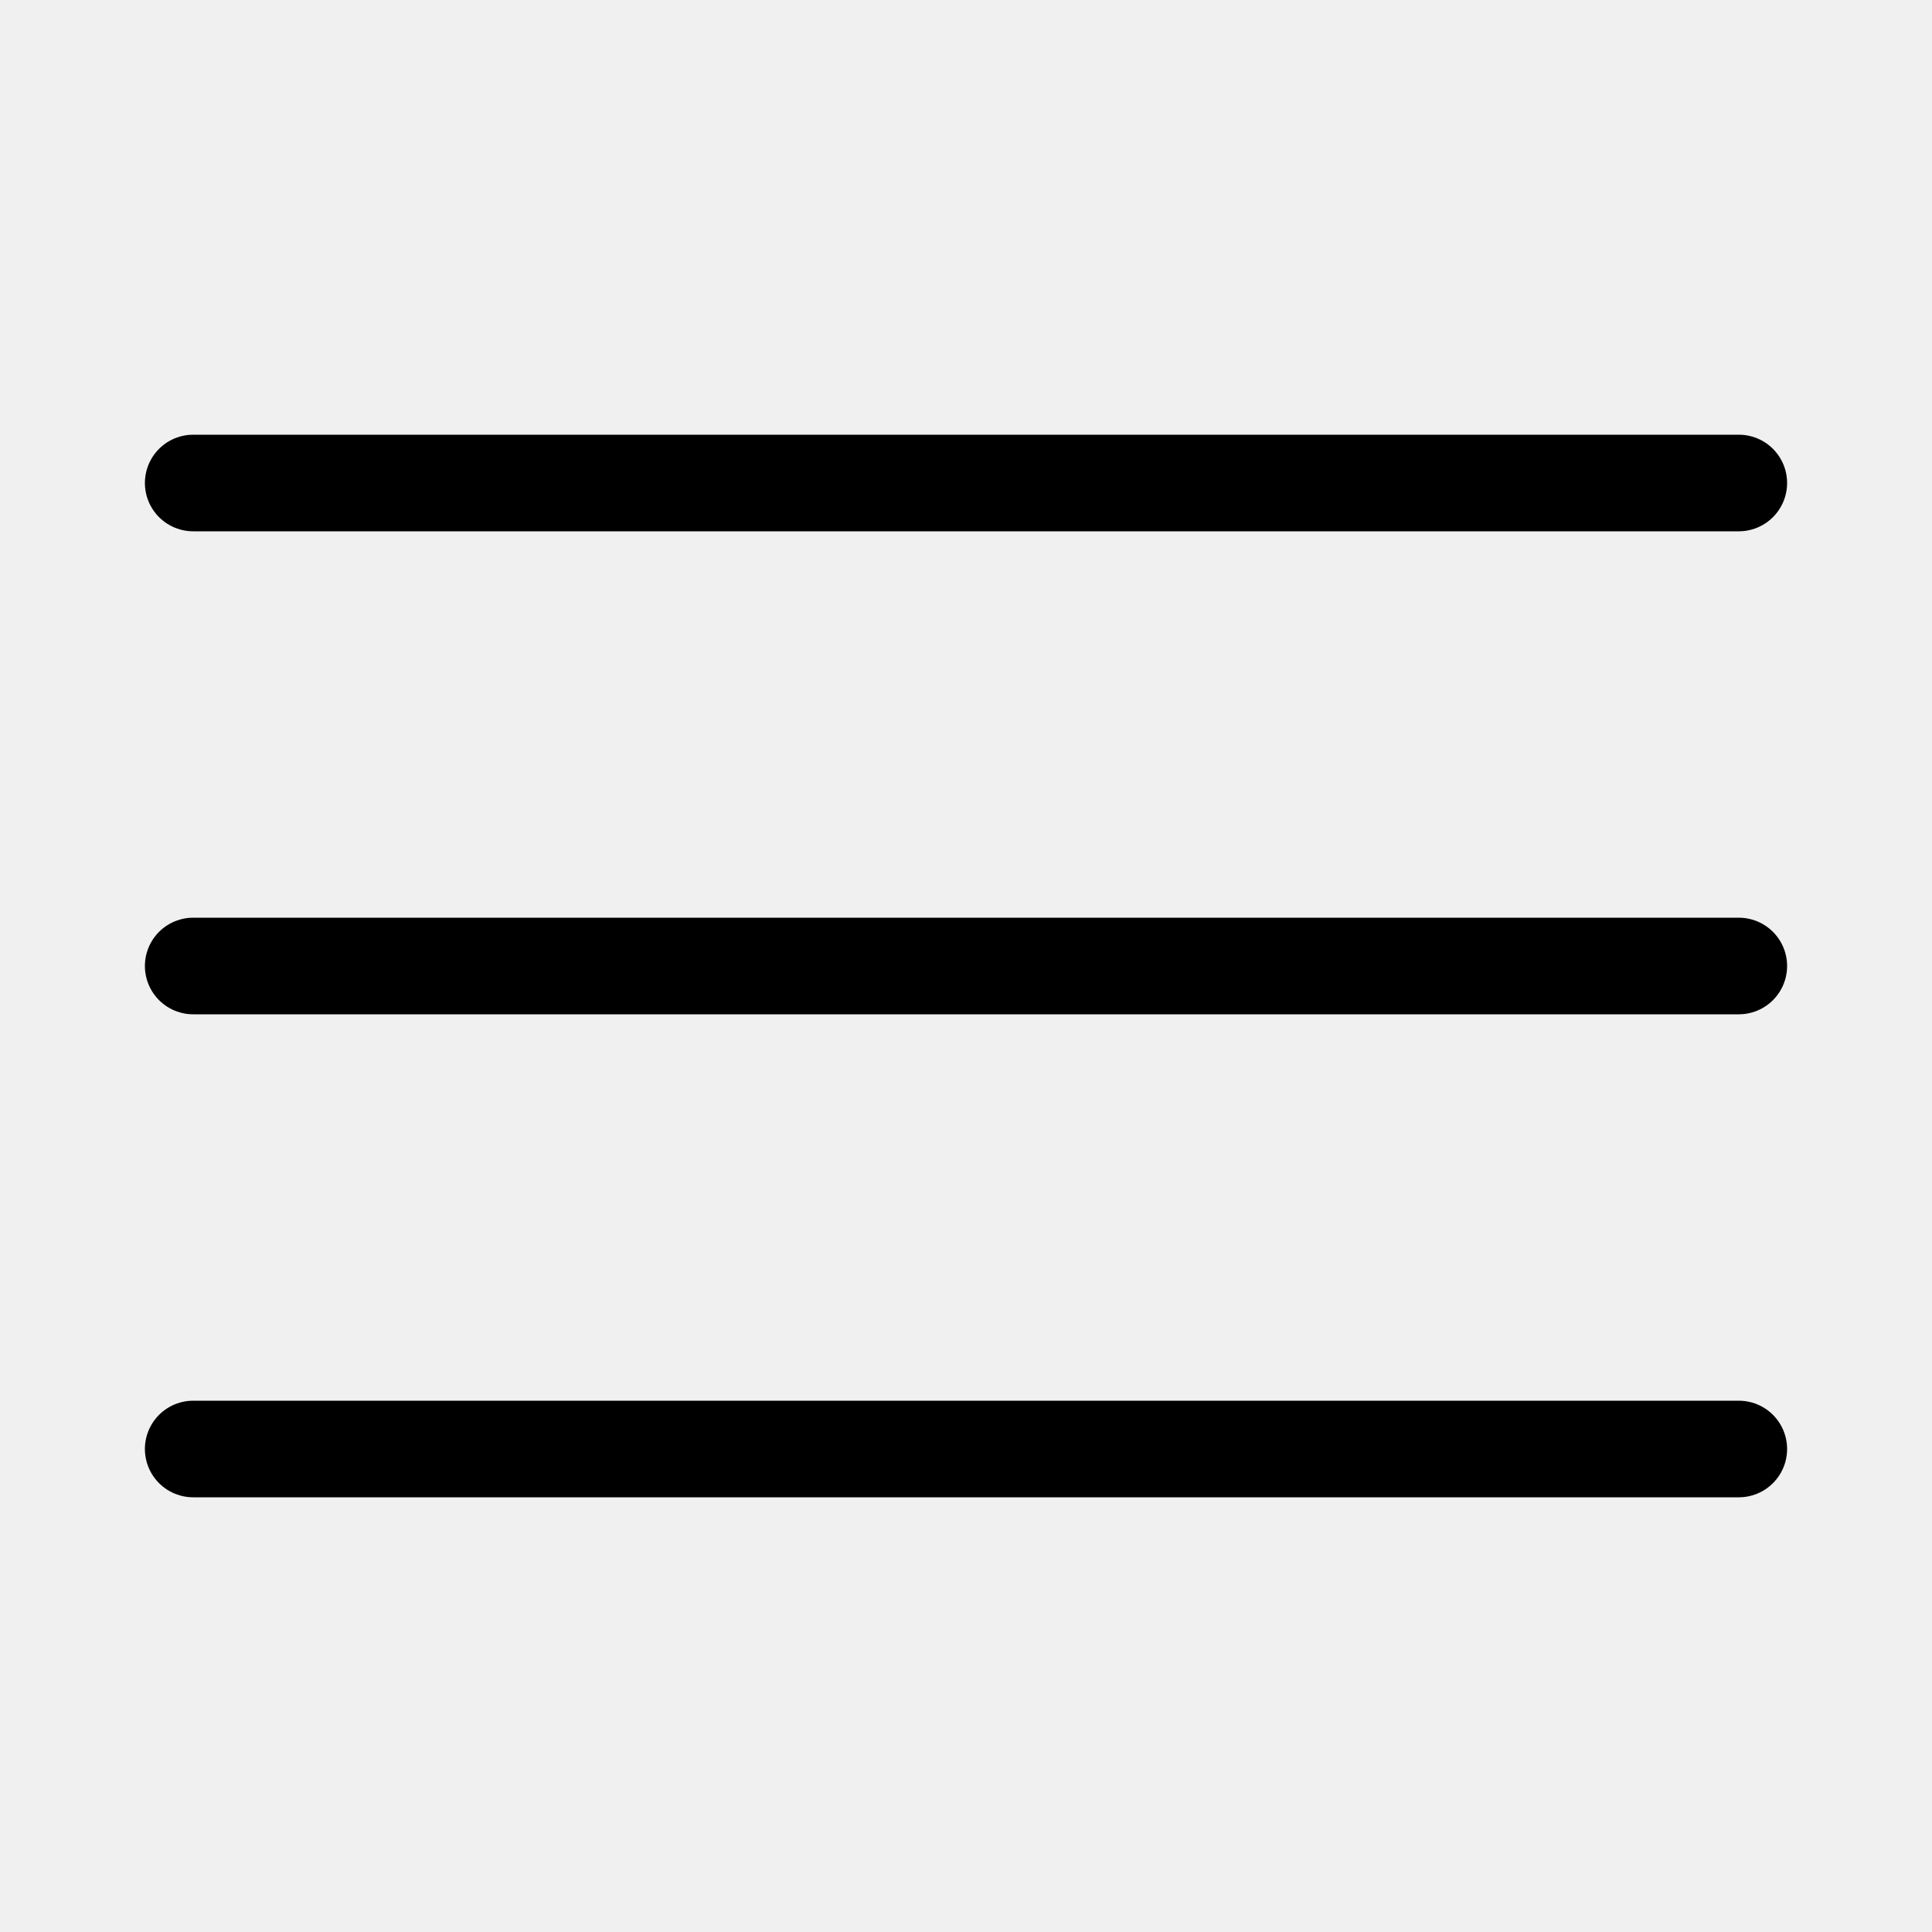
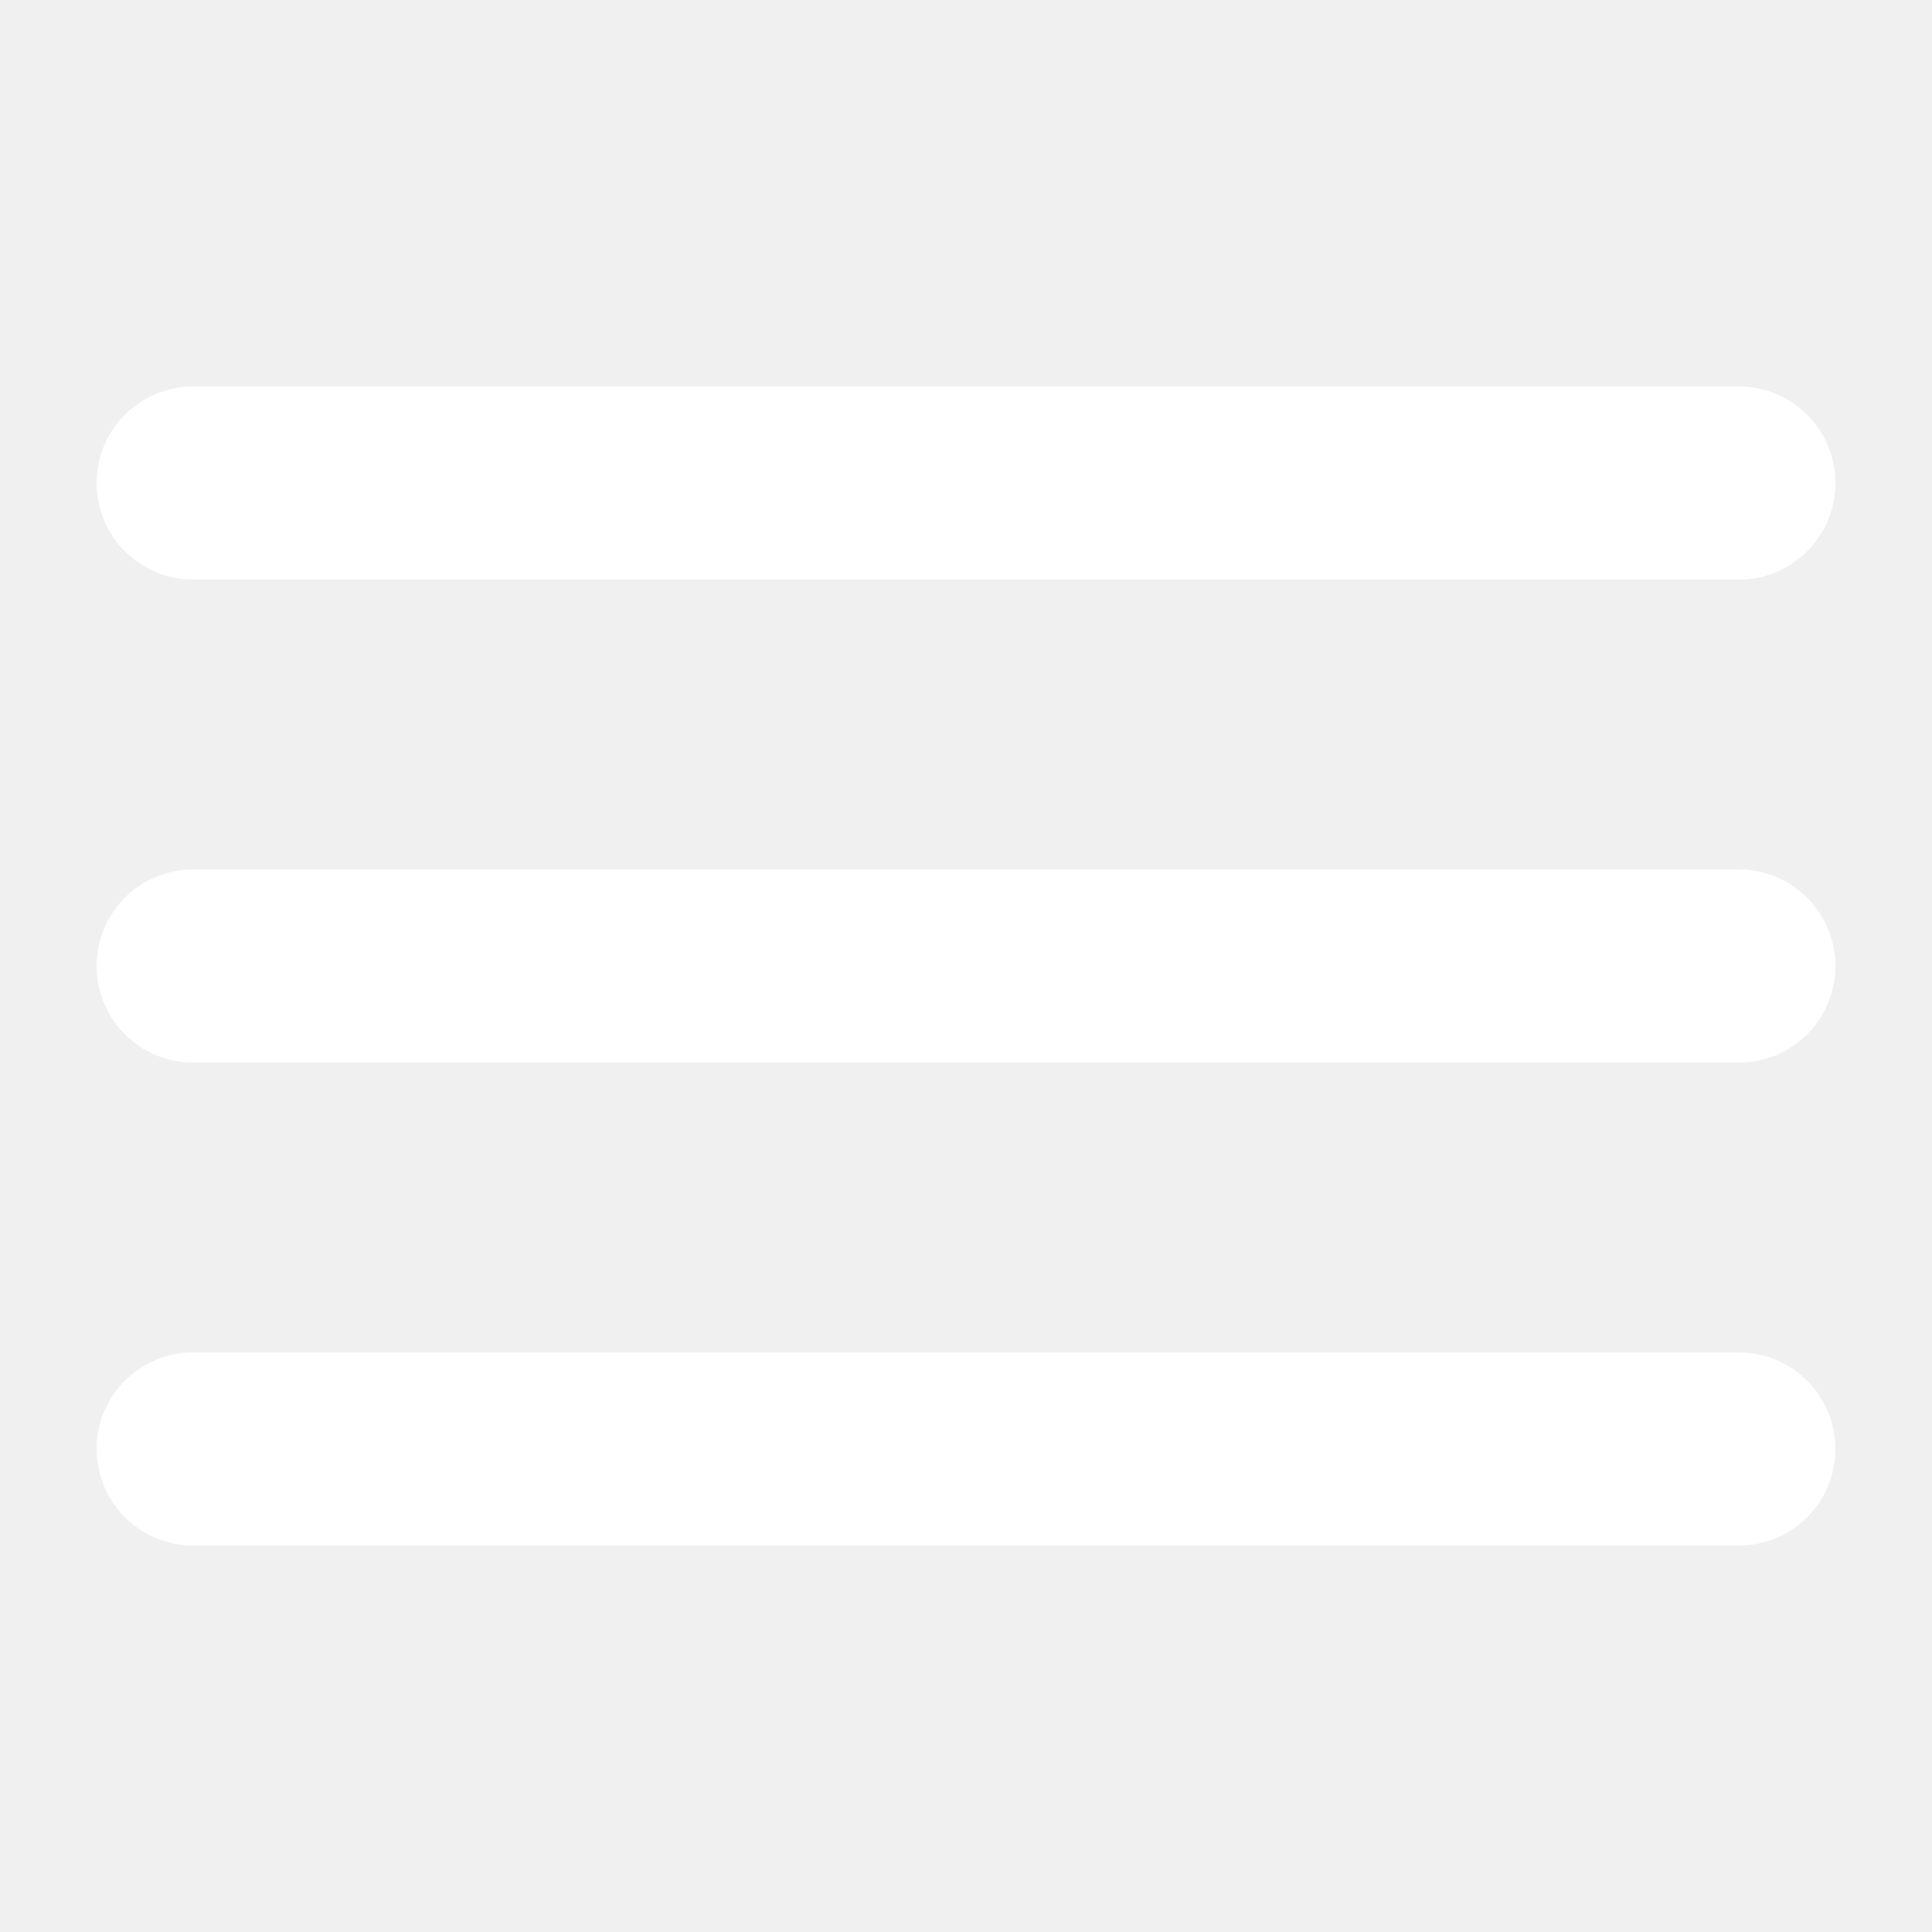
<svg xmlns="http://www.w3.org/2000/svg" viewBox="0 0 80 80">
-   <line x1="8" y1="20" x2="72" y2="20" fill="#fff" stroke="#000" stroke-linecap="round" stroke-linejoin="round" stroke-width="4" />
-   <line x1="8" y1="40" x2="72" y2="40" fill="#fff" stroke="#000" stroke-linecap="round" stroke-linejoin="round" stroke-width="4" />
-   <line x1="8" y1="60" x2="72" y2="60" fill="#fff" stroke="#000" stroke-linecap="round" stroke-linejoin="round" stroke-width="4" />
+   <line x1="8" y1="20" x2="72" y2="20" fill="#fff" stroke="#fff" stroke-linecap="round" stroke-linejoin="round" stroke-width="8" />
+   <line x1="8" y1="40" x2="72" y2="40" fill="#fff" stroke="#fff" stroke-linecap="round" stroke-linejoin="round" stroke-width="8" />
+   <line x1="8" y1="60" x2="72" y2="60" fill="#fff" stroke="#fff" stroke-linecap="round" stroke-linejoin="round" stroke-width="8" />
</svg>
